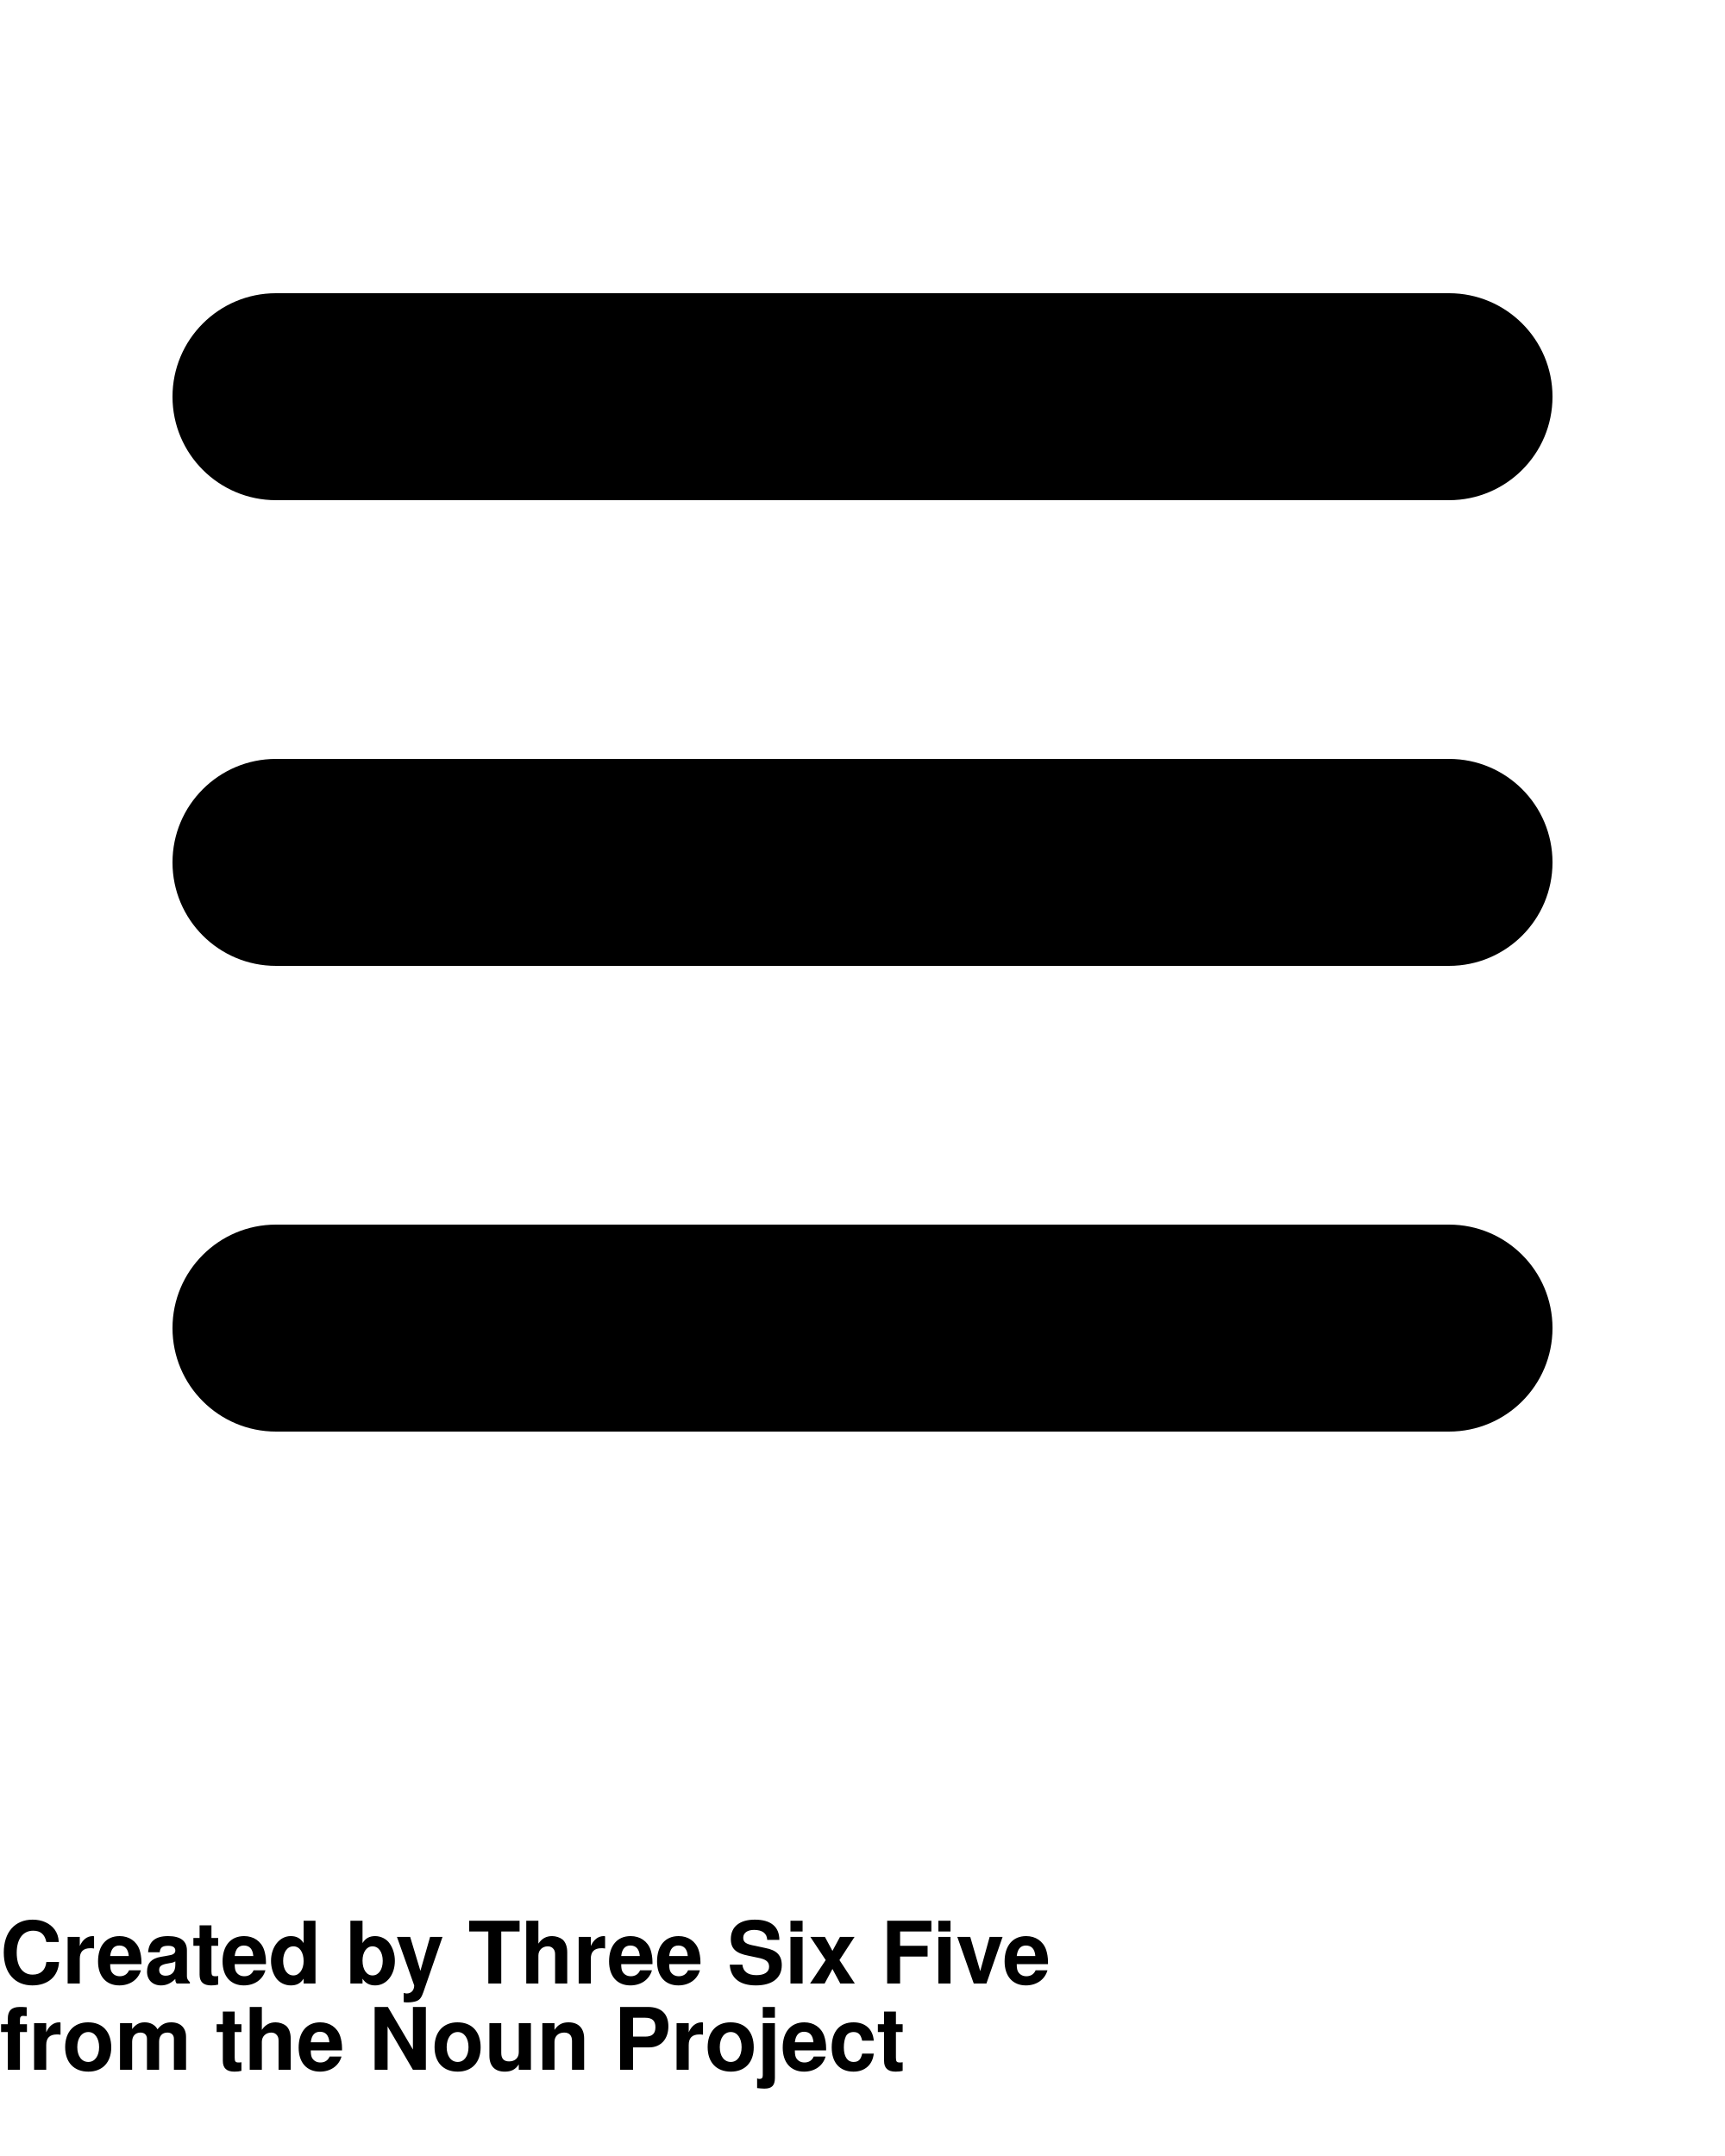
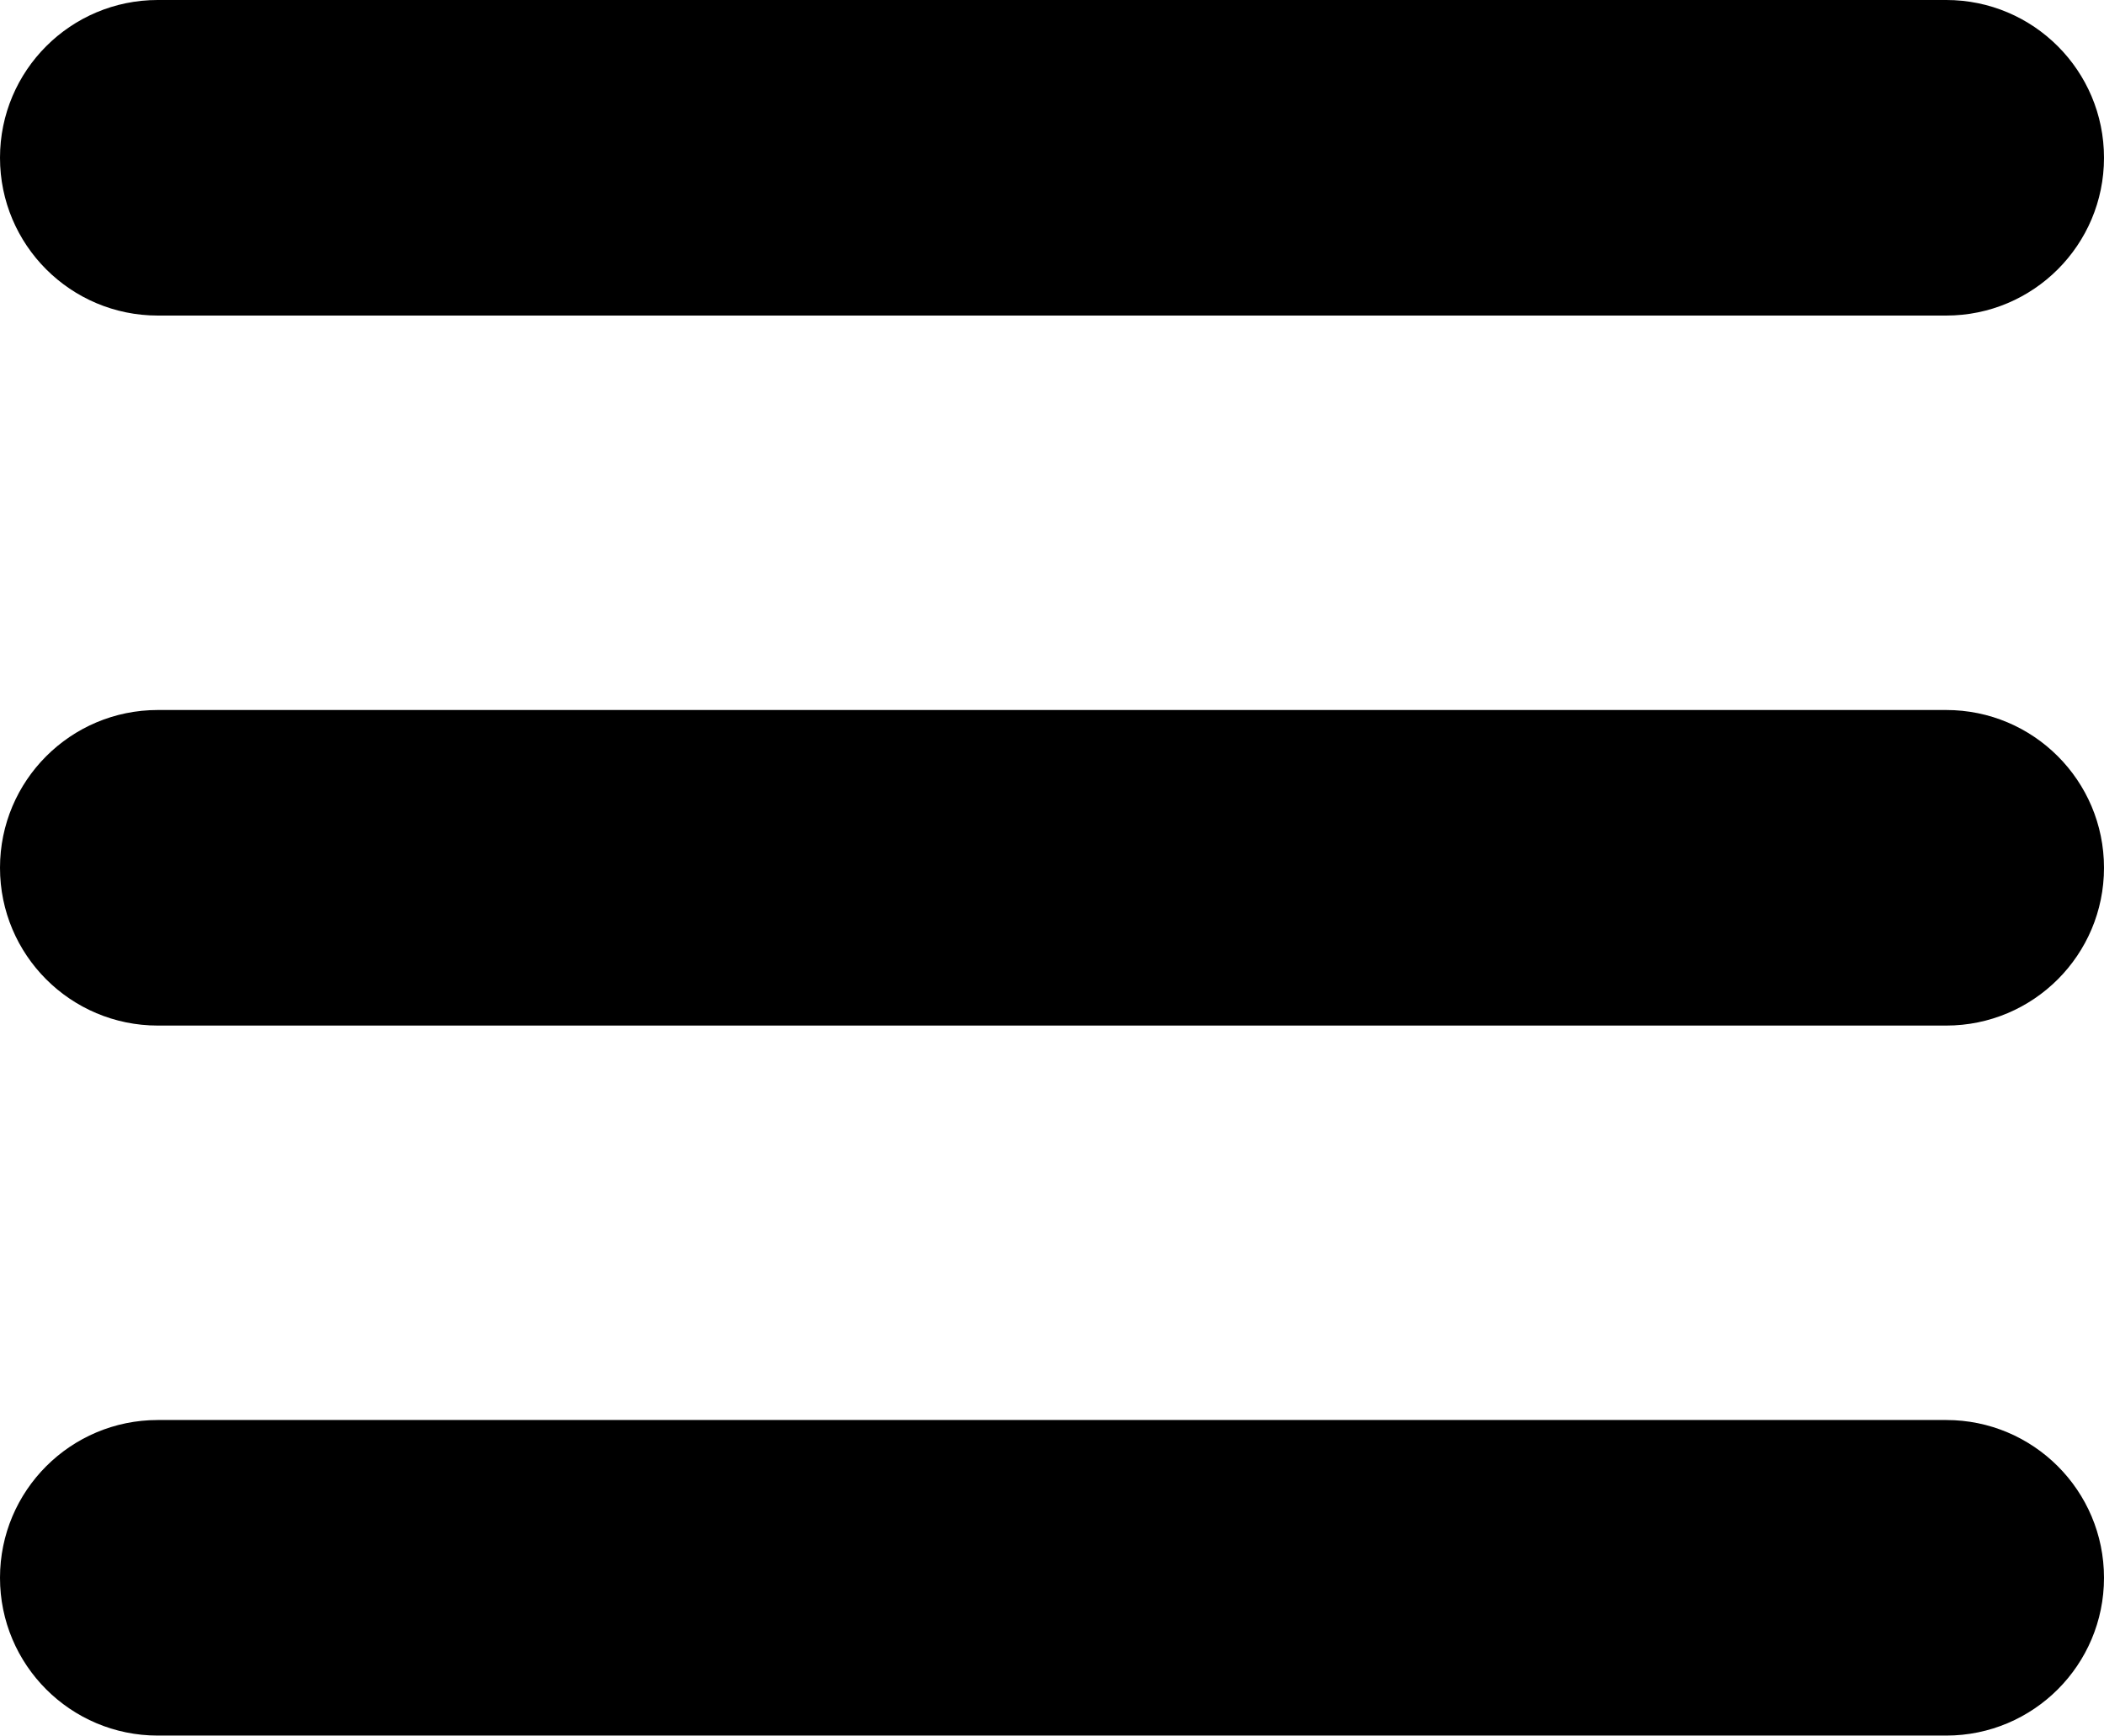
- <svg xmlns="http://www.w3.org/2000/svg" version="1.1" x="0px" y="0px" viewBox="0 0 100 125">
-   <g transform="translate(0,-952.3622)">
-     <path d="m 16,969.362 c -3.314,0 -6,2.686 -6,6 0,3.314 2.686,6 6,6 l 68,0 c 3.314,0 6,-2.686 6,-6 0,-3.314 -2.686,-6 -6,-6 z m 0,27 c -3.314,0 -6,2.686 -6,6 0,3.314 2.686,6 6,6 l 68,0 c 3.314,0 6,-2.686 6,-6 0,-3.314 -2.686,-6 -6,-6 z m 0,27 c -3.314,0 -6,2.686 -6,6 0,3.314 2.686,6 6,6 l 68,0 c 3.314,0 6,-2.686 6,-6 0,-3.314 -2.686,-6 -6,-6 z" style="text-indent:0;text-transform:none;direction:ltr;block-progression:tb;baseline-shift:baseline;color:#000000;enable-background:accumulate;" fill="#000000" fill-opacity="1" stroke="none" marker="none" visibility="visible" display="inline" overflow="visible" />
+ <svg xmlns="http://www.w3.org/2000/svg" version="1.1" x="0px" y="0px" viewBox="0 0 80 66" id="svg10" width="80" height="66">
+   <defs id="defs14" />
+   <g transform="translate(-10,-969.3622)" id="g4">
+     <path d="m 16,969.362 c -3.314,0 -6,2.686 -6,6 0,3.314 2.686,6 6,6 h 68 c 3.314,0 6,-2.686 6,-6 0,-3.314 -2.686,-6 -6,-6 z m 0,27 c -3.314,0 -6,2.686 -6,6 0,3.314 2.686,6 6,6 h 68 c 3.314,0 6,-2.686 6,-6 0,-3.314 -2.686,-6 -6,-6 z m 0,27 c -3.314,0 -6,2.686 -6,6 0,3.314 2.686,6 6,6 h 68 c 3.314,0 6,-2.686 6,-6 0,-3.314 -2.686,-6 -6,-6 z" style="color:#000000;text-indent:0;text-transform:none;direction:ltr;baseline-shift:baseline;display:inline;overflow:visible;visibility:visible;fill:#000000;fill-opacity:1;stroke:none;enable-background:accumulate" marker="none" visibility="visible" display="inline" overflow="visible" id="path2" />
  </g>
-   <text x="0" y="115" fill="#000000" font-size="5px" font-weight="bold" font-family="'Helvetica Neue', Helvetica, Arial-Unicode, Arial, Sans-serif">Created by Three Six Five</text>
-   <text x="0" y="120" fill="#000000" font-size="5px" font-weight="bold" font-family="'Helvetica Neue', Helvetica, Arial-Unicode, Arial, Sans-serif">from the Noun Project</text>
</svg>
